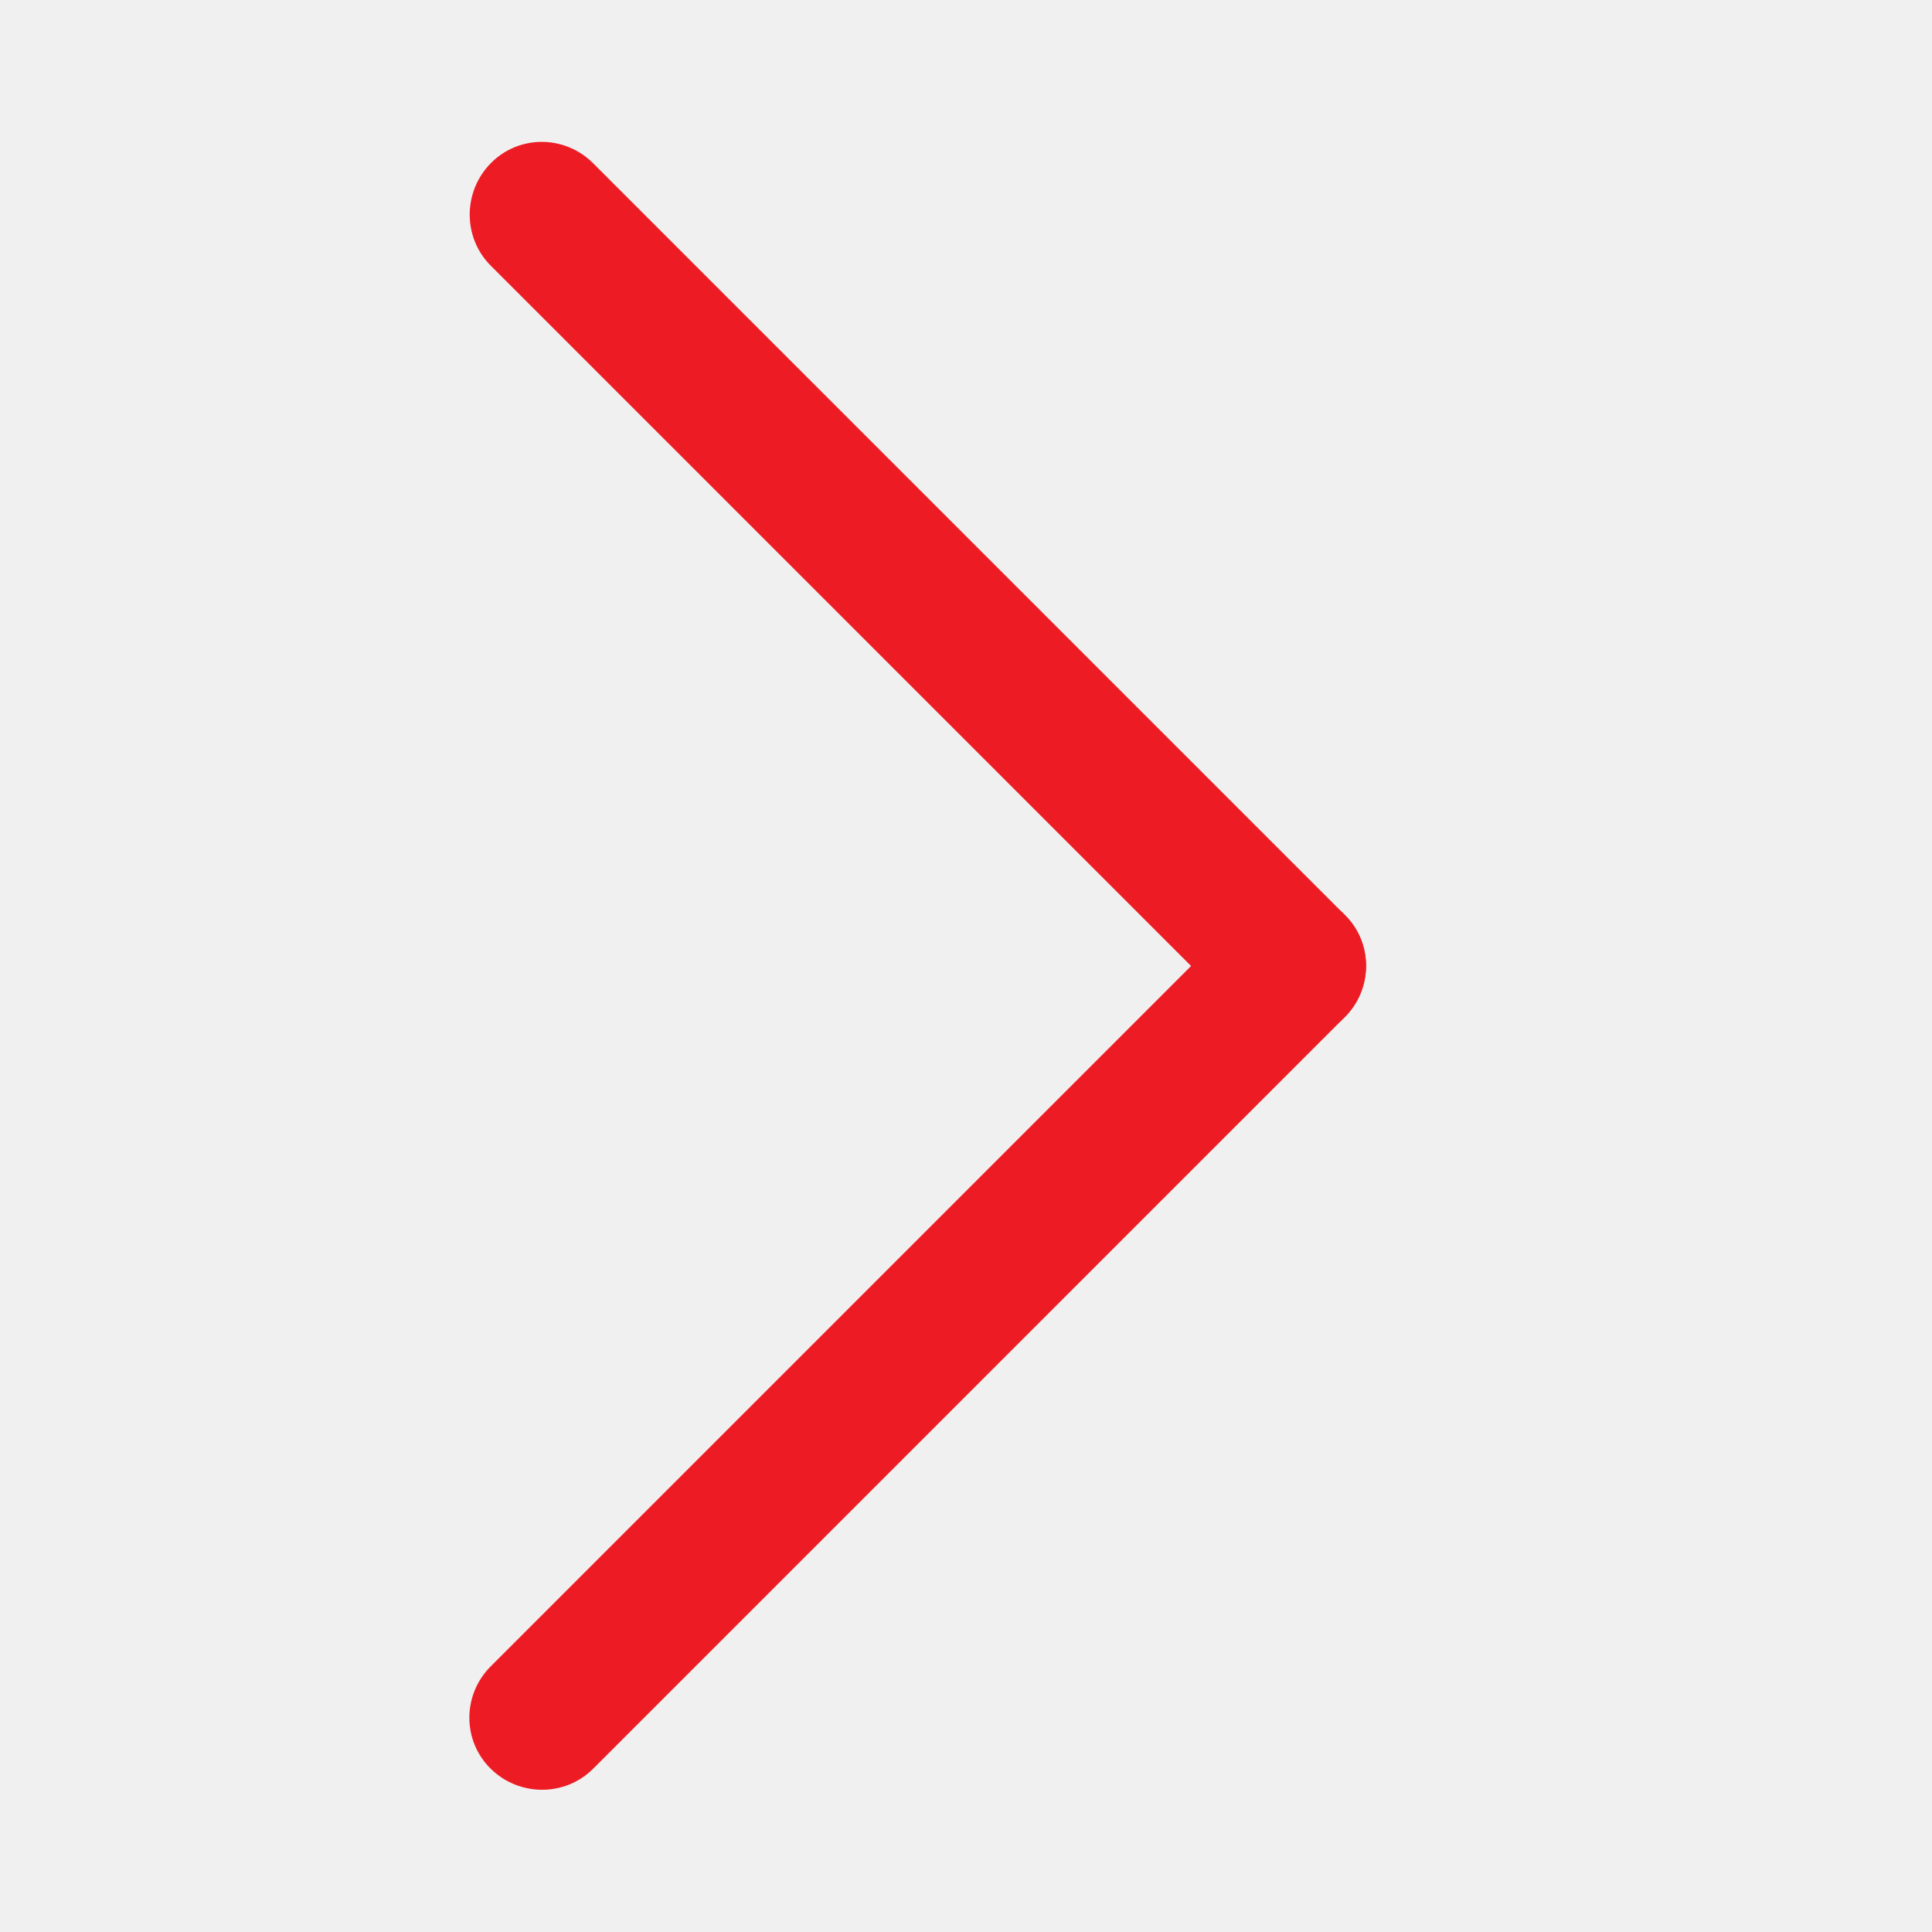
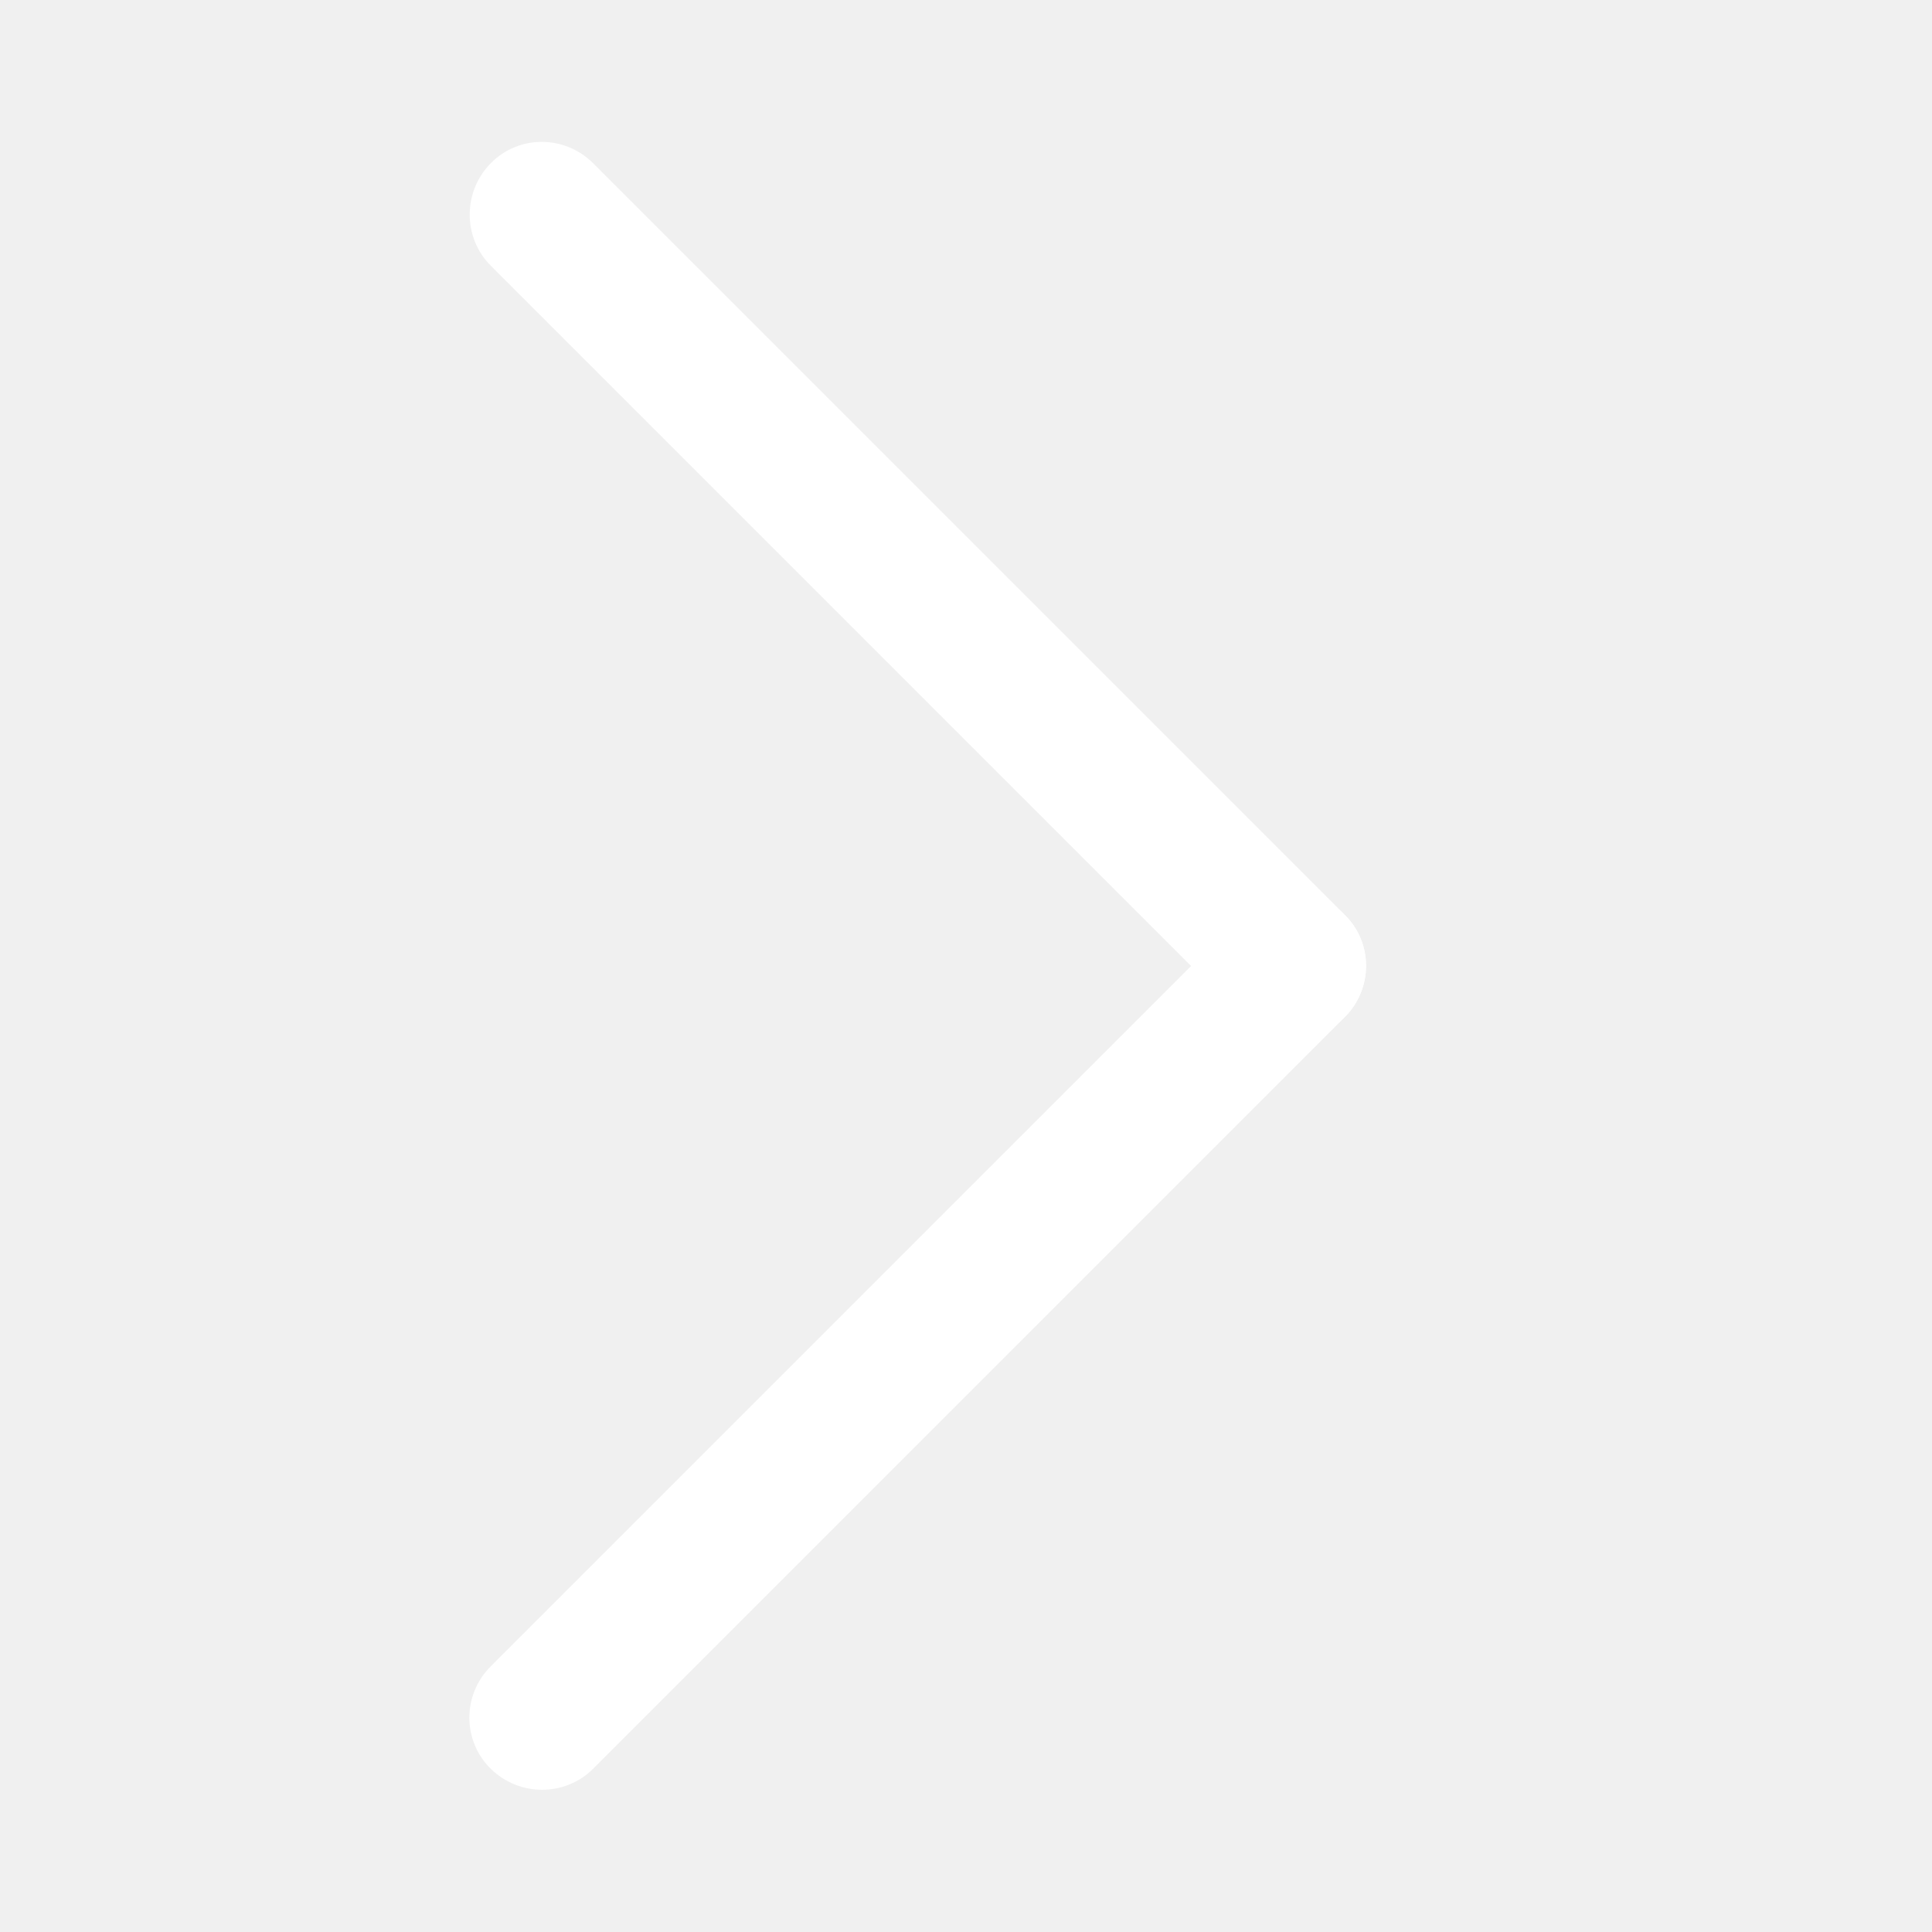
- <svg xmlns="http://www.w3.org/2000/svg" version="1.1" x="0px" y="0px" viewBox="0 0 40 40" fill="#ed1c24" xml:space="preserve">
+ <svg xmlns="http://www.w3.org/2000/svg" version="1.1" x="0px" y="0px" viewBox="0 0 40 40" fill="white" xml:space="preserve">
  <path d="M10.16,5.5l15.56,15.56c0.59,0.59,1.54,0.59,2.12,0l0,0c0.59-0.59,0.59-1.54,0-2.12L12.28,3.38c-0.59-0.59-1.54-0.59-2.12,0  l0,0C9.58,3.97,9.58,4.92,10.16,5.5z" />
  <path d="M12.28,36.62l15.56-15.56c0.59-0.59,0.59-1.54,0-2.12l0,0c-0.59-0.59-1.54-0.59-2.12,0L10.16,34.5  c-0.59,0.59-0.59,1.54,0,2.12l0,0C10.75,37.2,11.7,37.2,12.28,36.62z" />
</svg>
